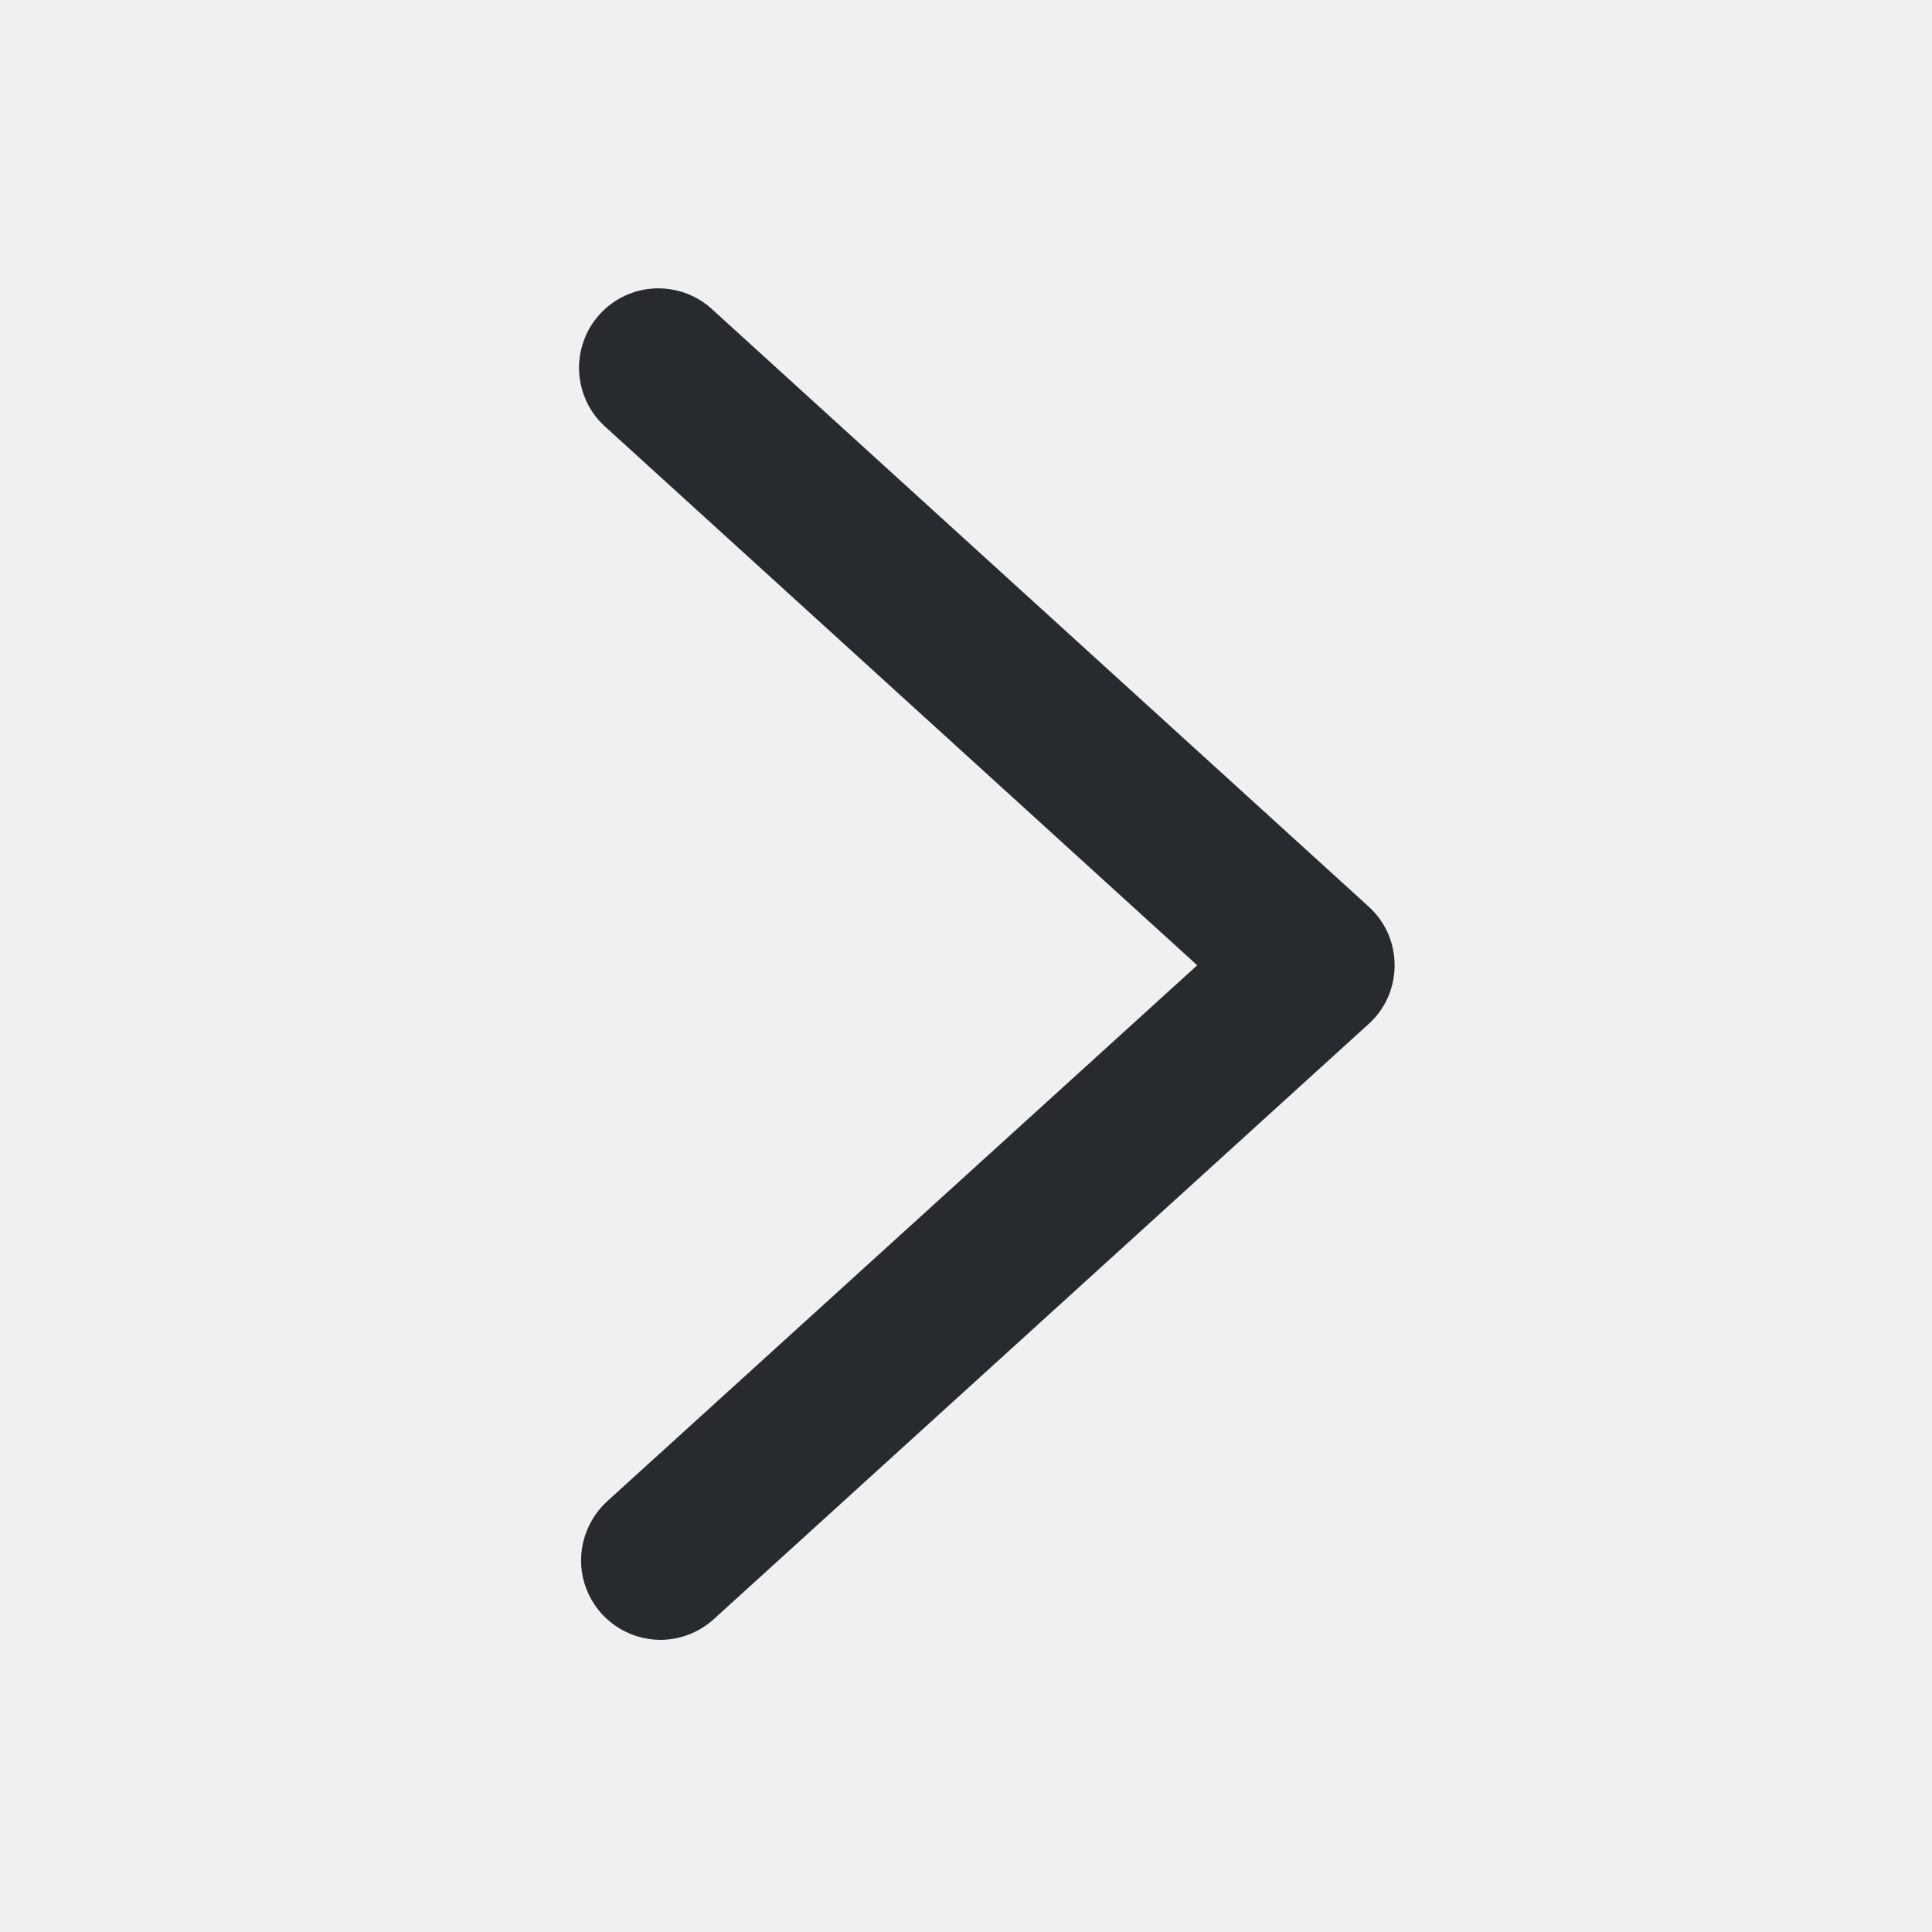
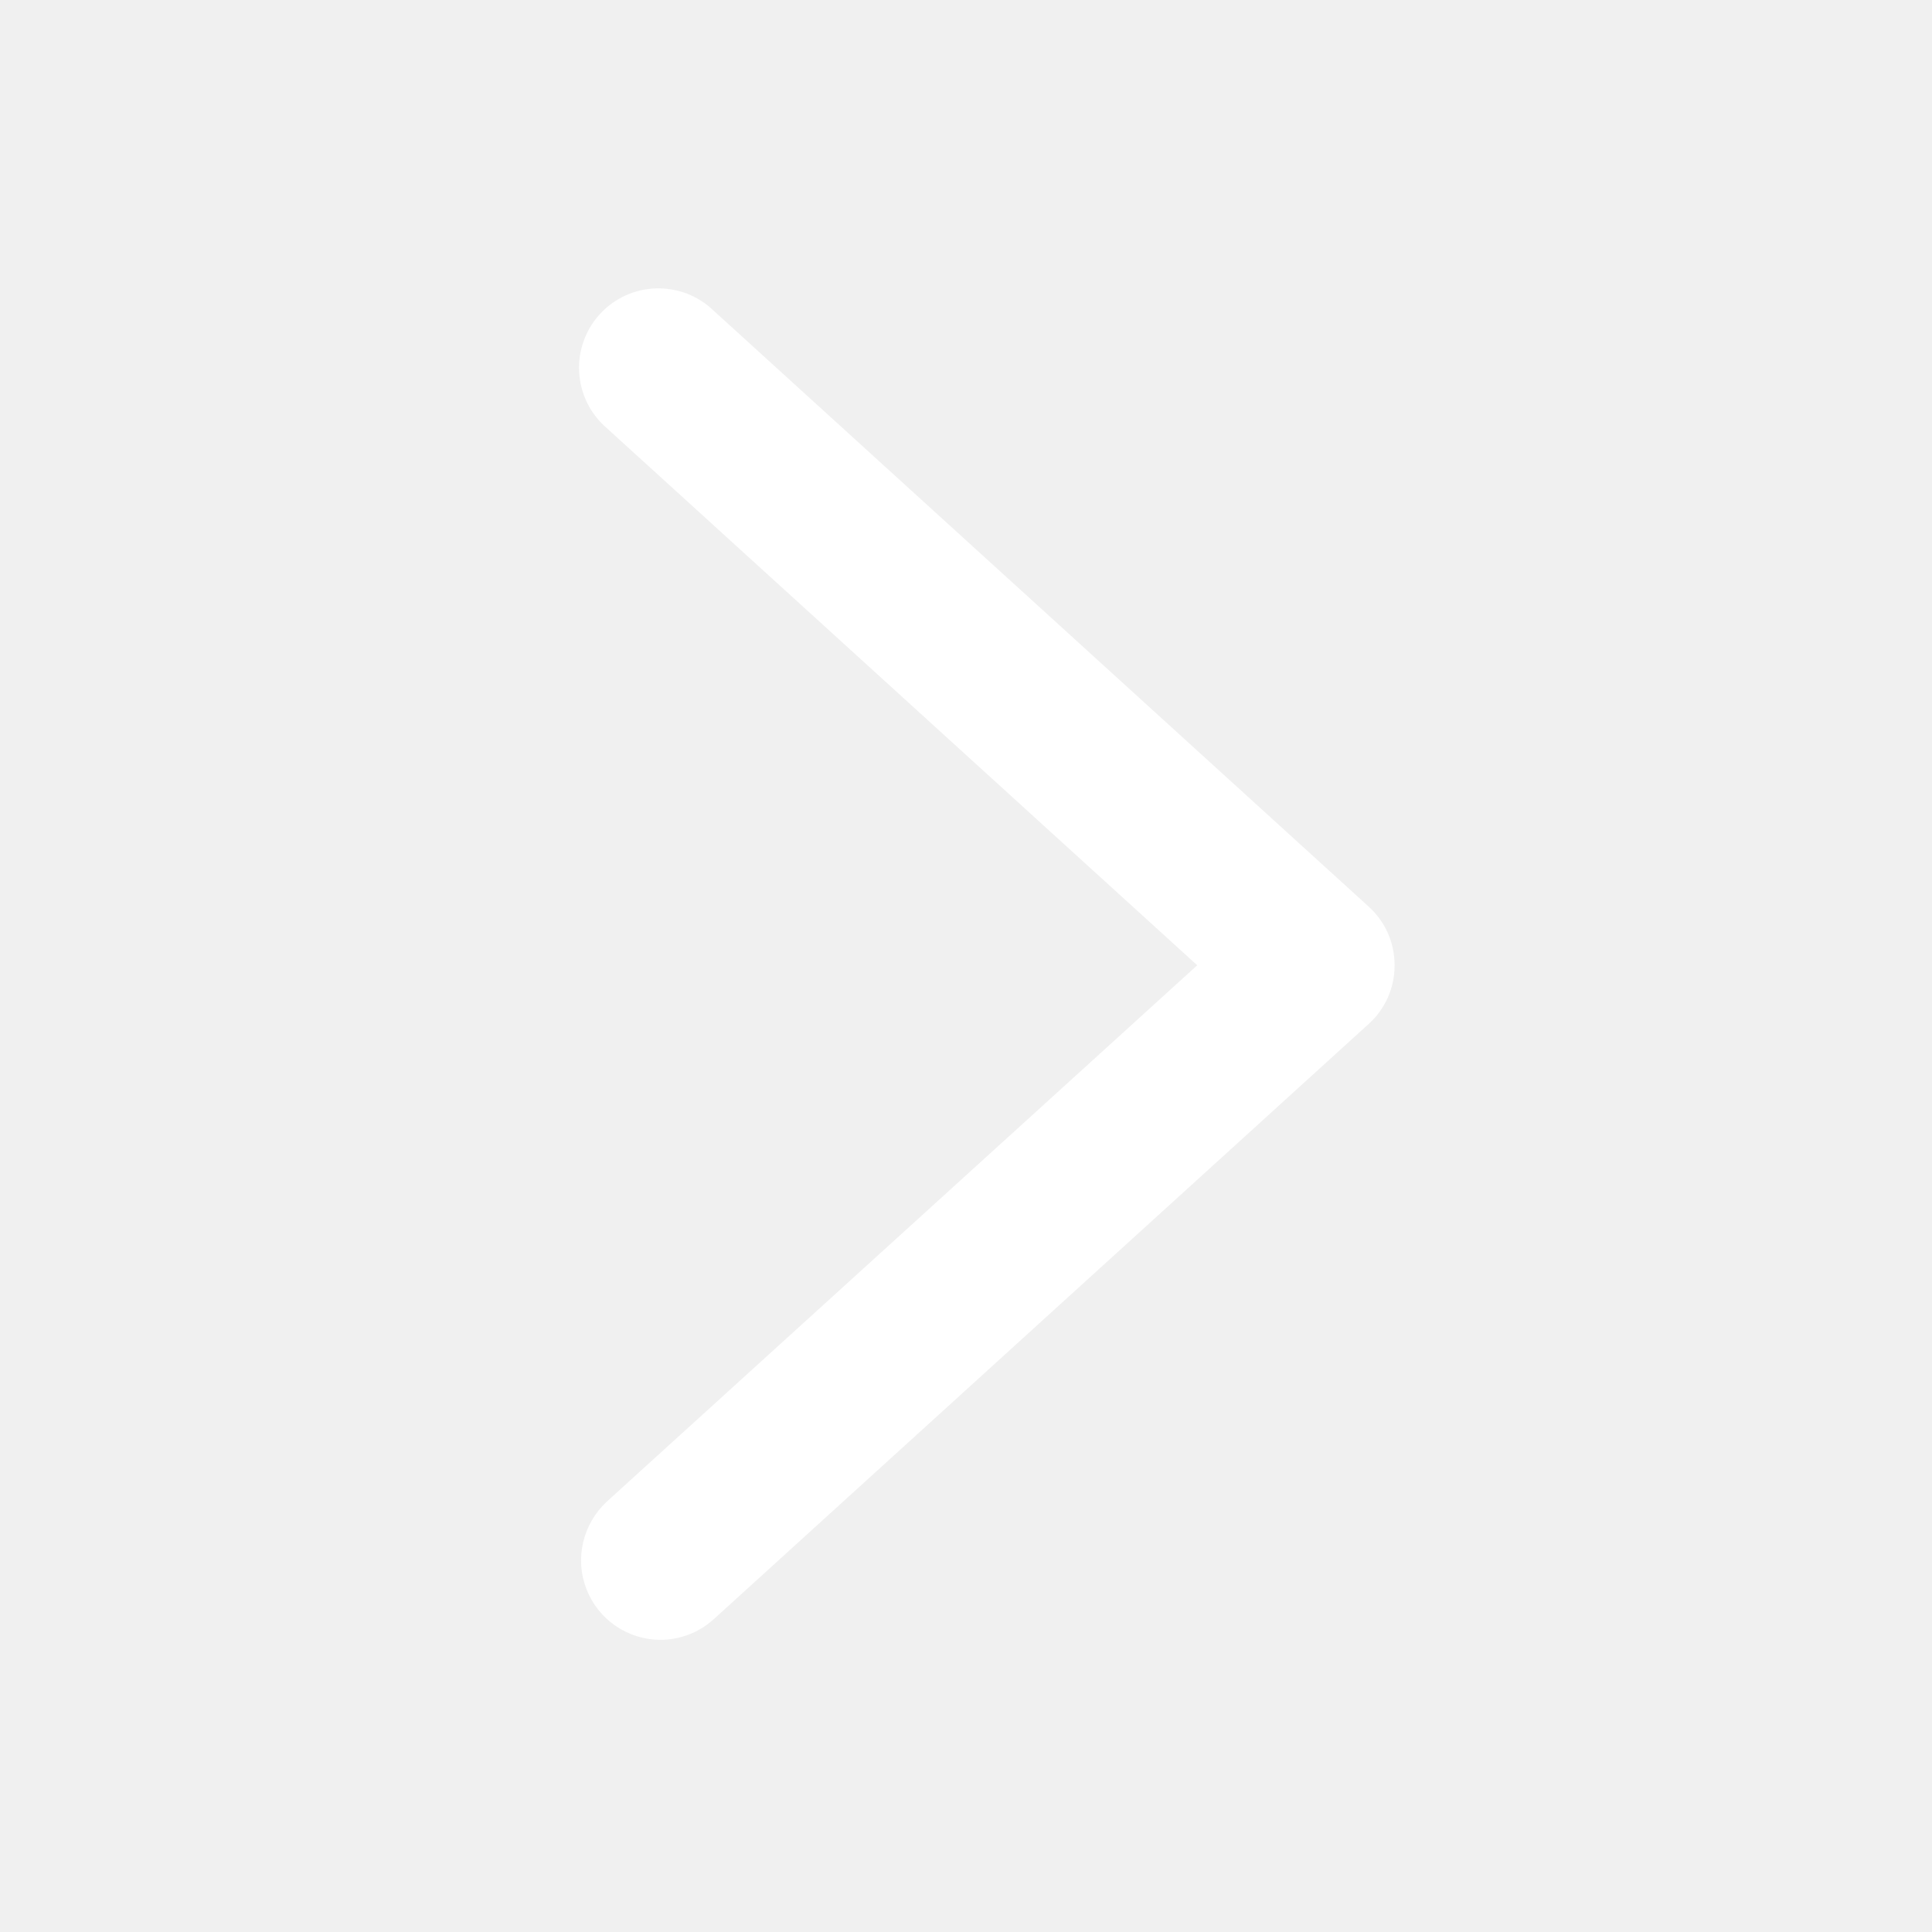
<svg xmlns="http://www.w3.org/2000/svg" width="19" height="19" viewBox="0 0 19 19" fill="none">
-   <path fill-rule="evenodd" clip-rule="evenodd" d="M6.493 16.127C6.336 16.126 6.182 16.078 6.053 15.989C5.923 15.9 5.824 15.774 5.767 15.627C5.71 15.48 5.699 15.32 5.735 15.167C5.771 15.014 5.852 14.875 5.967 14.768L11.774 9.493L5.967 4.21C5.888 4.142 5.823 4.059 5.776 3.965C5.73 3.871 5.702 3.769 5.696 3.665C5.689 3.561 5.704 3.456 5.739 3.357C5.773 3.259 5.827 3.168 5.898 3.091C5.968 3.013 6.054 2.951 6.148 2.907C6.243 2.864 6.346 2.839 6.451 2.836C6.555 2.833 6.659 2.851 6.757 2.888C6.854 2.926 6.943 2.983 7.019 3.056L13.46 8.916C13.541 8.989 13.605 9.078 13.649 9.177C13.693 9.277 13.715 9.384 13.715 9.493C13.715 9.602 13.693 9.709 13.649 9.809C13.605 9.908 13.541 9.997 13.46 10.07L7.019 15.924C6.868 16.06 6.68 16.127 6.493 16.127Z" fill="#272A2F" />
+   <path fill-rule="evenodd" clip-rule="evenodd" d="M6.493 16.127C6.336 16.126 6.182 16.078 6.053 15.989C5.923 15.9 5.824 15.774 5.767 15.627C5.71 15.48 5.699 15.32 5.735 15.167C5.771 15.014 5.852 14.875 5.967 14.768L11.774 9.493L5.967 4.21C5.888 4.142 5.823 4.059 5.776 3.965C5.73 3.871 5.702 3.769 5.696 3.665C5.689 3.561 5.704 3.456 5.739 3.357C5.773 3.259 5.827 3.168 5.898 3.091C5.968 3.013 6.054 2.951 6.148 2.907C6.243 2.864 6.346 2.839 6.451 2.836C6.555 2.833 6.659 2.851 6.757 2.888C6.854 2.926 6.943 2.983 7.019 3.056L13.46 8.916C13.541 8.989 13.605 9.078 13.649 9.177C13.693 9.277 13.715 9.384 13.715 9.493C13.715 9.602 13.693 9.709 13.649 9.809C13.605 9.908 13.541 9.997 13.46 10.07L7.019 15.924C6.868 16.06 6.68 16.127 6.493 16.127Z" fill="white" />
</svg>
